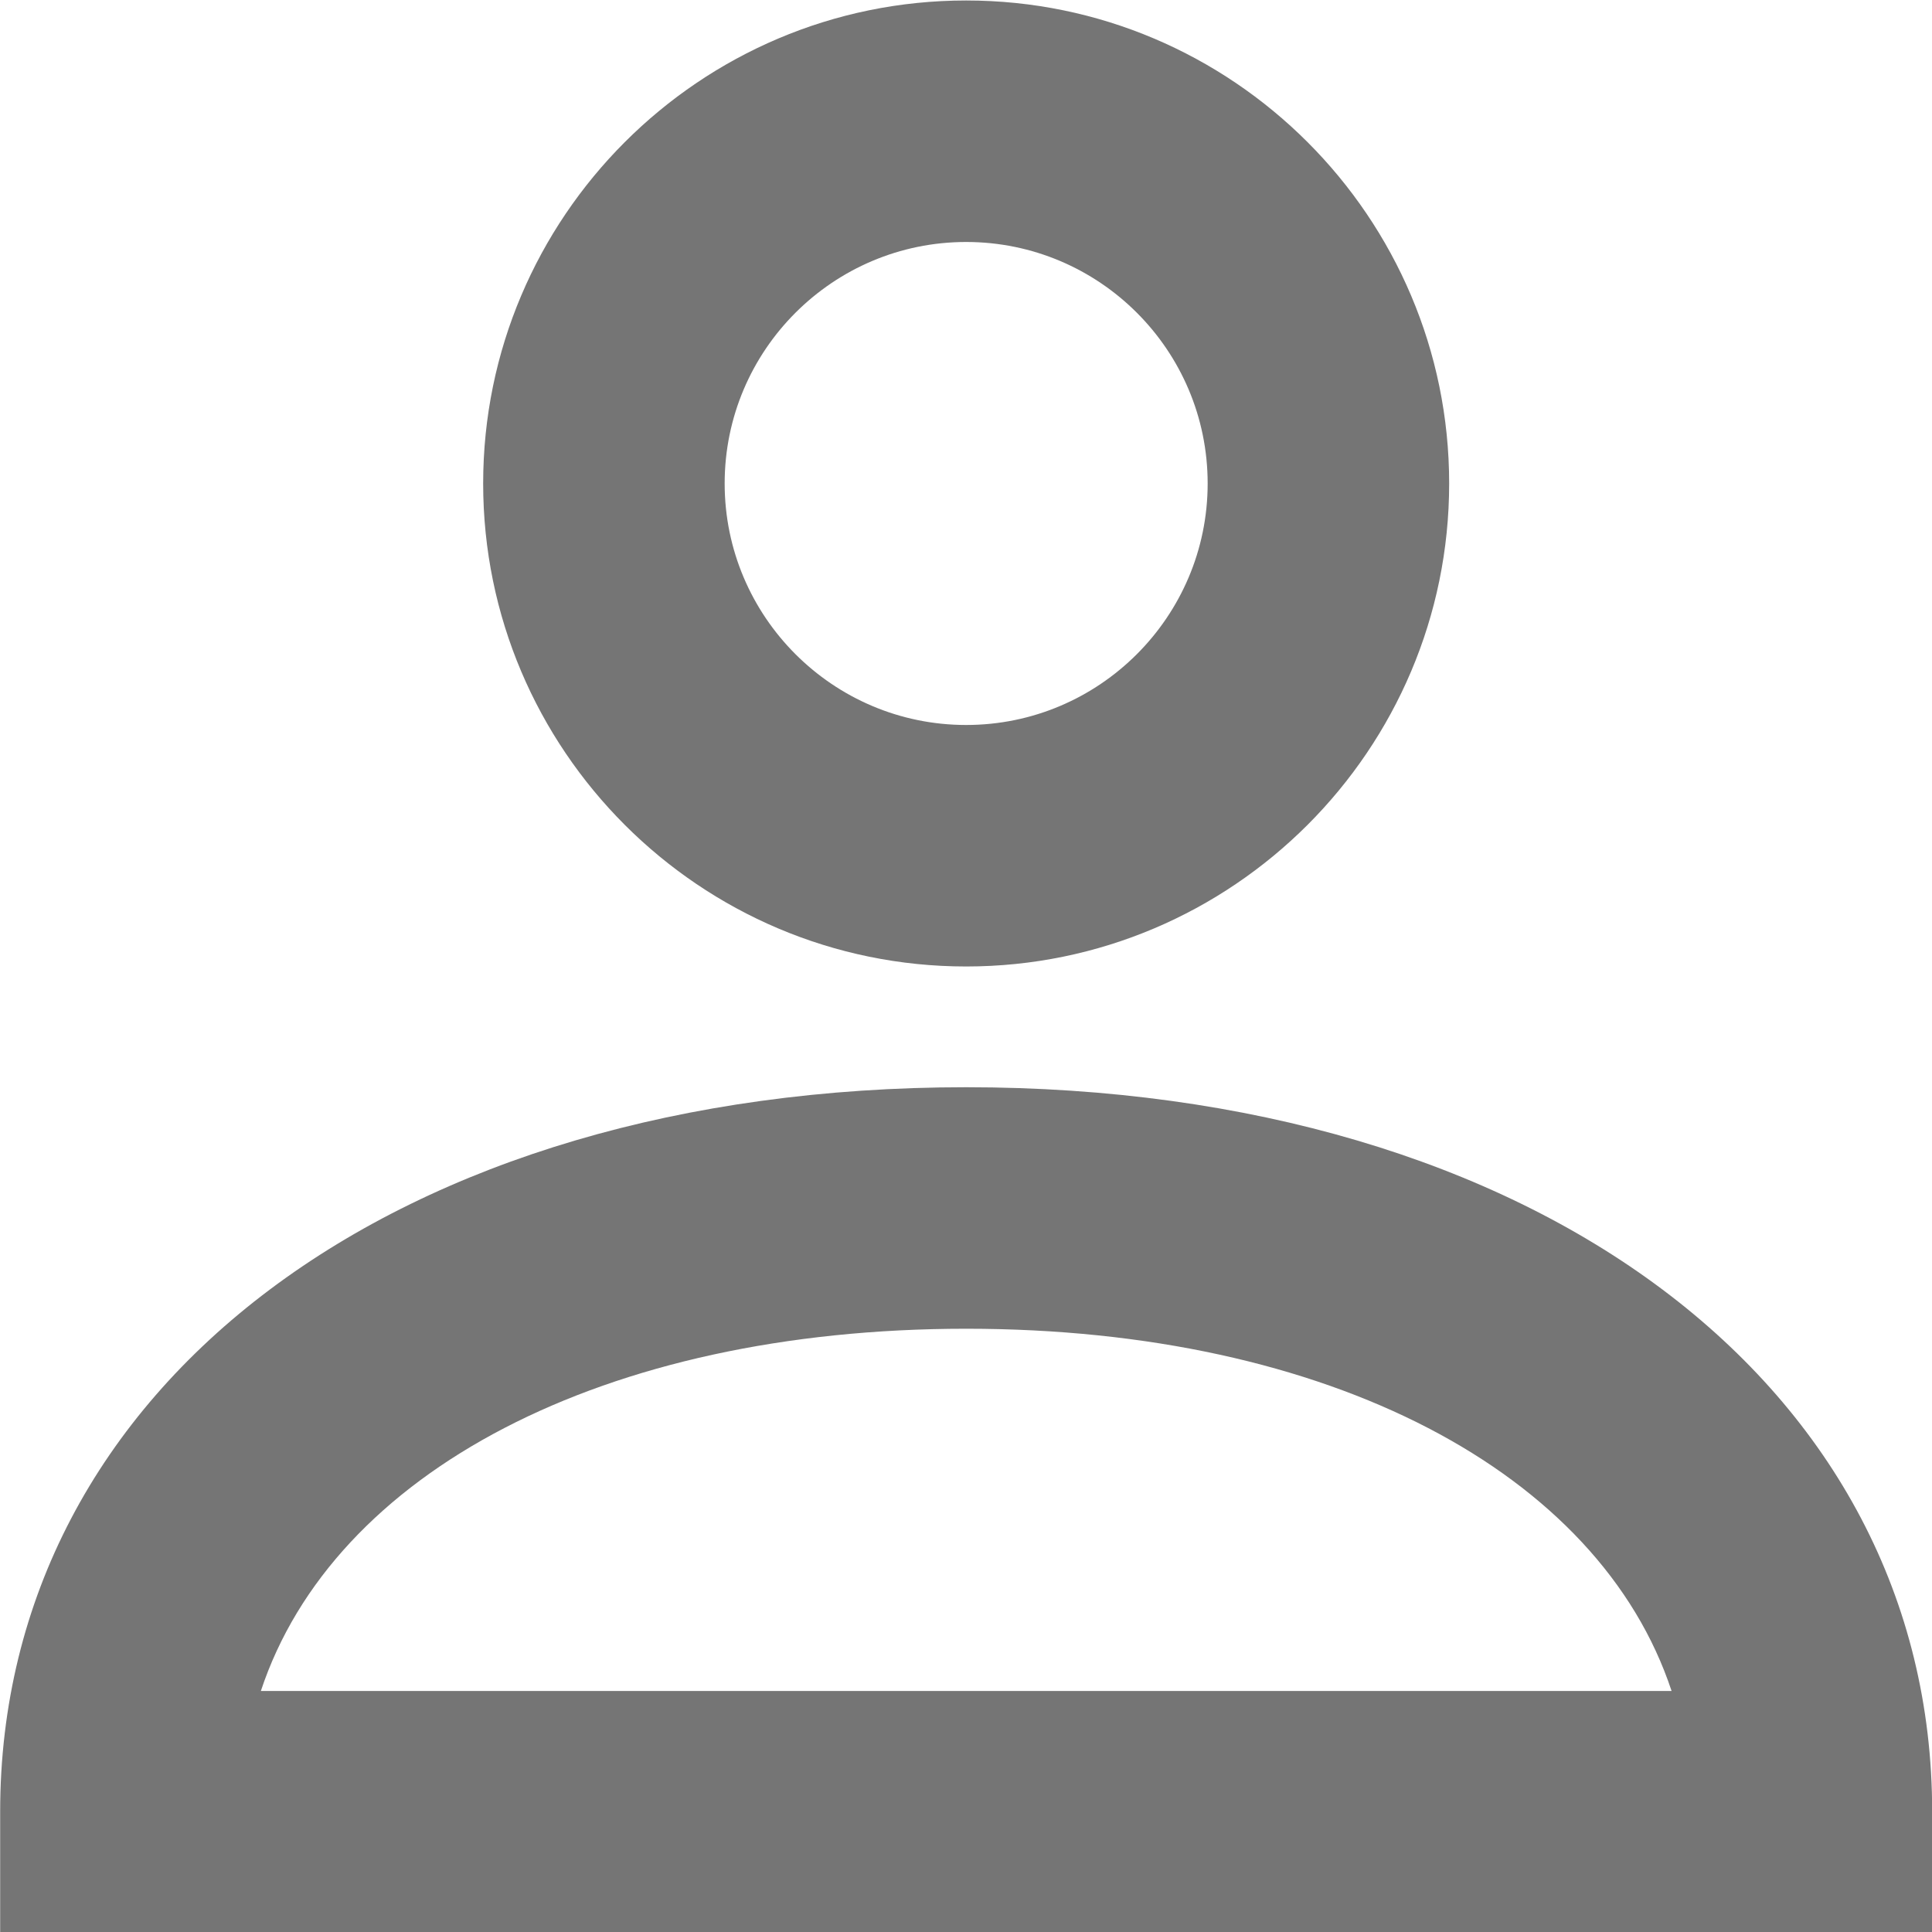
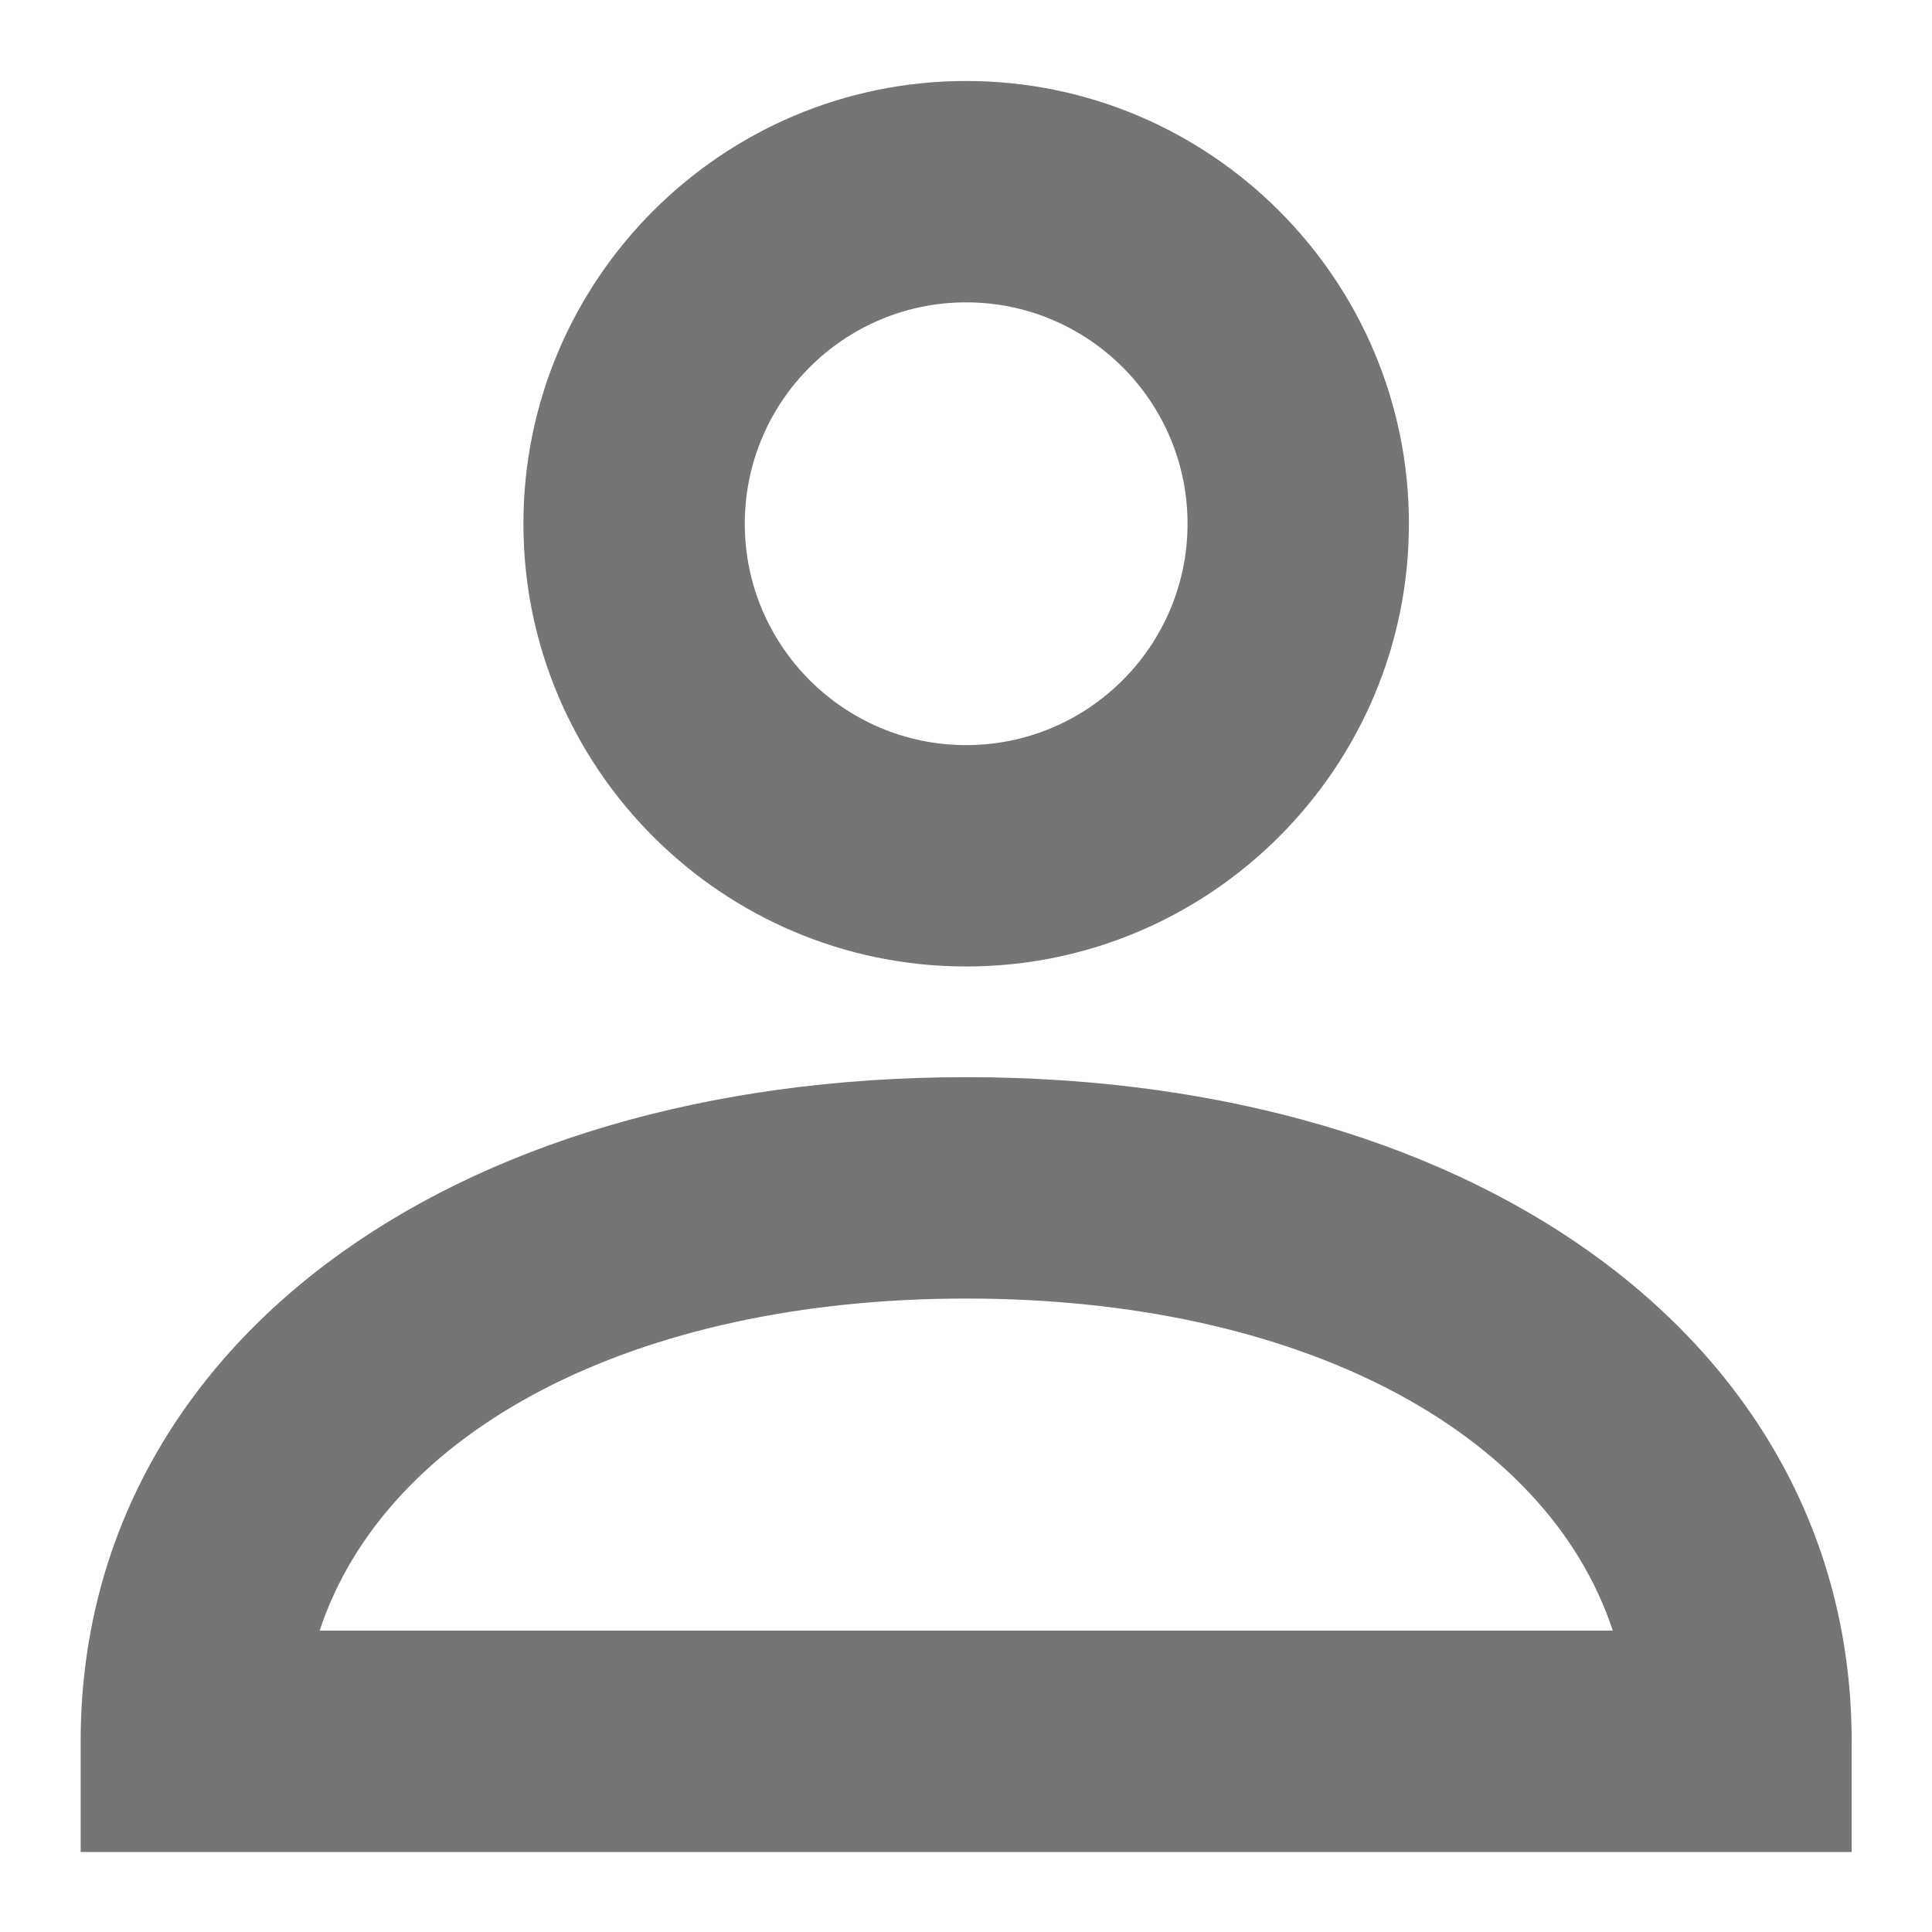
<svg xmlns="http://www.w3.org/2000/svg" width="100%" height="100%" viewBox="0 0 24 24" version="1.1" xml:space="preserve" style="fill-rule:evenodd;clip-rule:evenodd;stroke-linejoin:round;stroke-miterlimit:1.414;">
-   <g id="Line_Icons" transform="matrix(1.5,0,0,1.5,-6.001,-6.003)">
+   <g id="Line_Icons" transform="matrix(1.375,0,0,1.375,-4.50075,-4.50225)">
    <path d="M12.002,12.006C9.796,12.006 8.002,10.212 8.002,8.006C8.002,5.801 9.796,4.006 12.002,4.006C14.208,4.006 16.002,5.801 16.002,8.006C16.002,10.212 14.208,12.006 12.002,12.006ZM12.002,6.006C10.899,6.006 10.002,6.902 10.002,8.006C10.002,9.109 10.899,10.006 12.002,10.006C13.105,10.006 14.002,9.109 14.002,8.006C14.002,6.902 13.105,6.006 12.002,6.006Z" style="fill:rgb(117,117,117);fill-rule:nonzero;" />
    <path d="M20.002,20.006L4.002,20.006L4.002,19.006C4.002,15.473 7.292,13.006 12.002,13.006C16.712,13.006 20.002,15.473 20.002,19.006L20.002,20.006ZM6.161,18.006L17.844,18.006C17.246,16.198 15.011,15.006 12.003,15.006C8.995,15.006 6.759,16.198 6.161,18.006Z" style="fill:rgb(117,117,117);fill-rule:nonzero;" />
  </g>
</svg>
